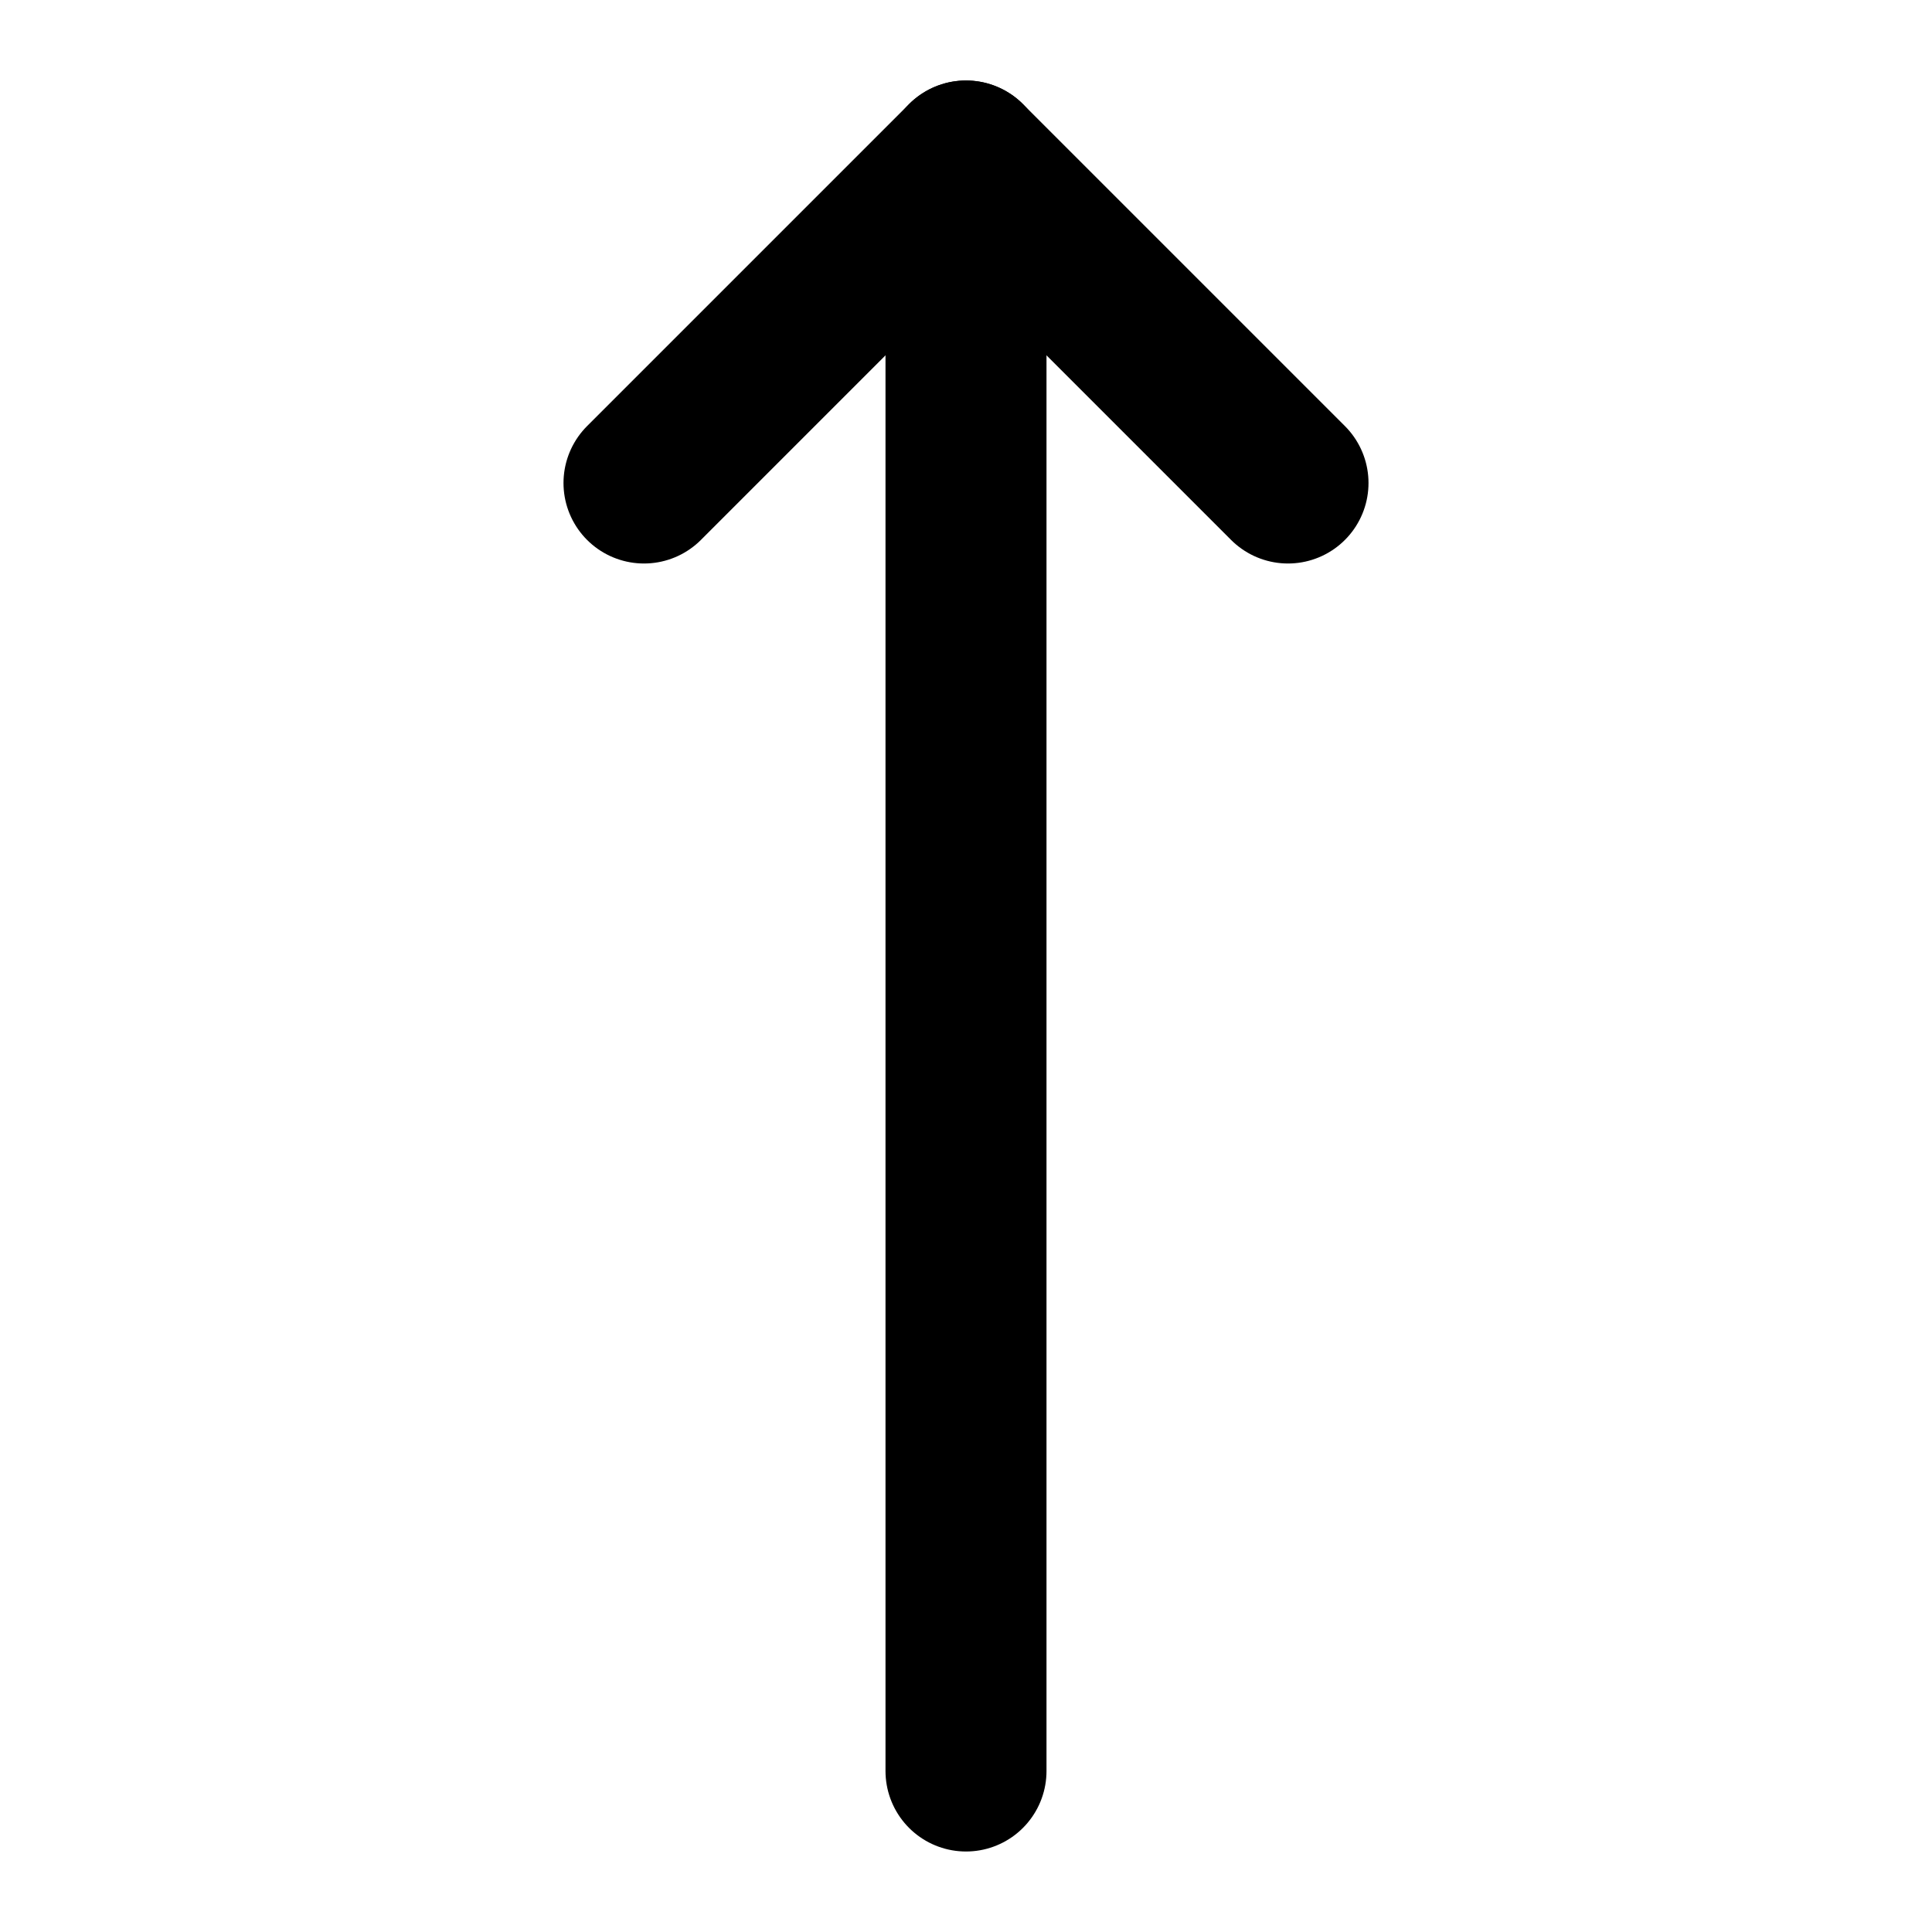
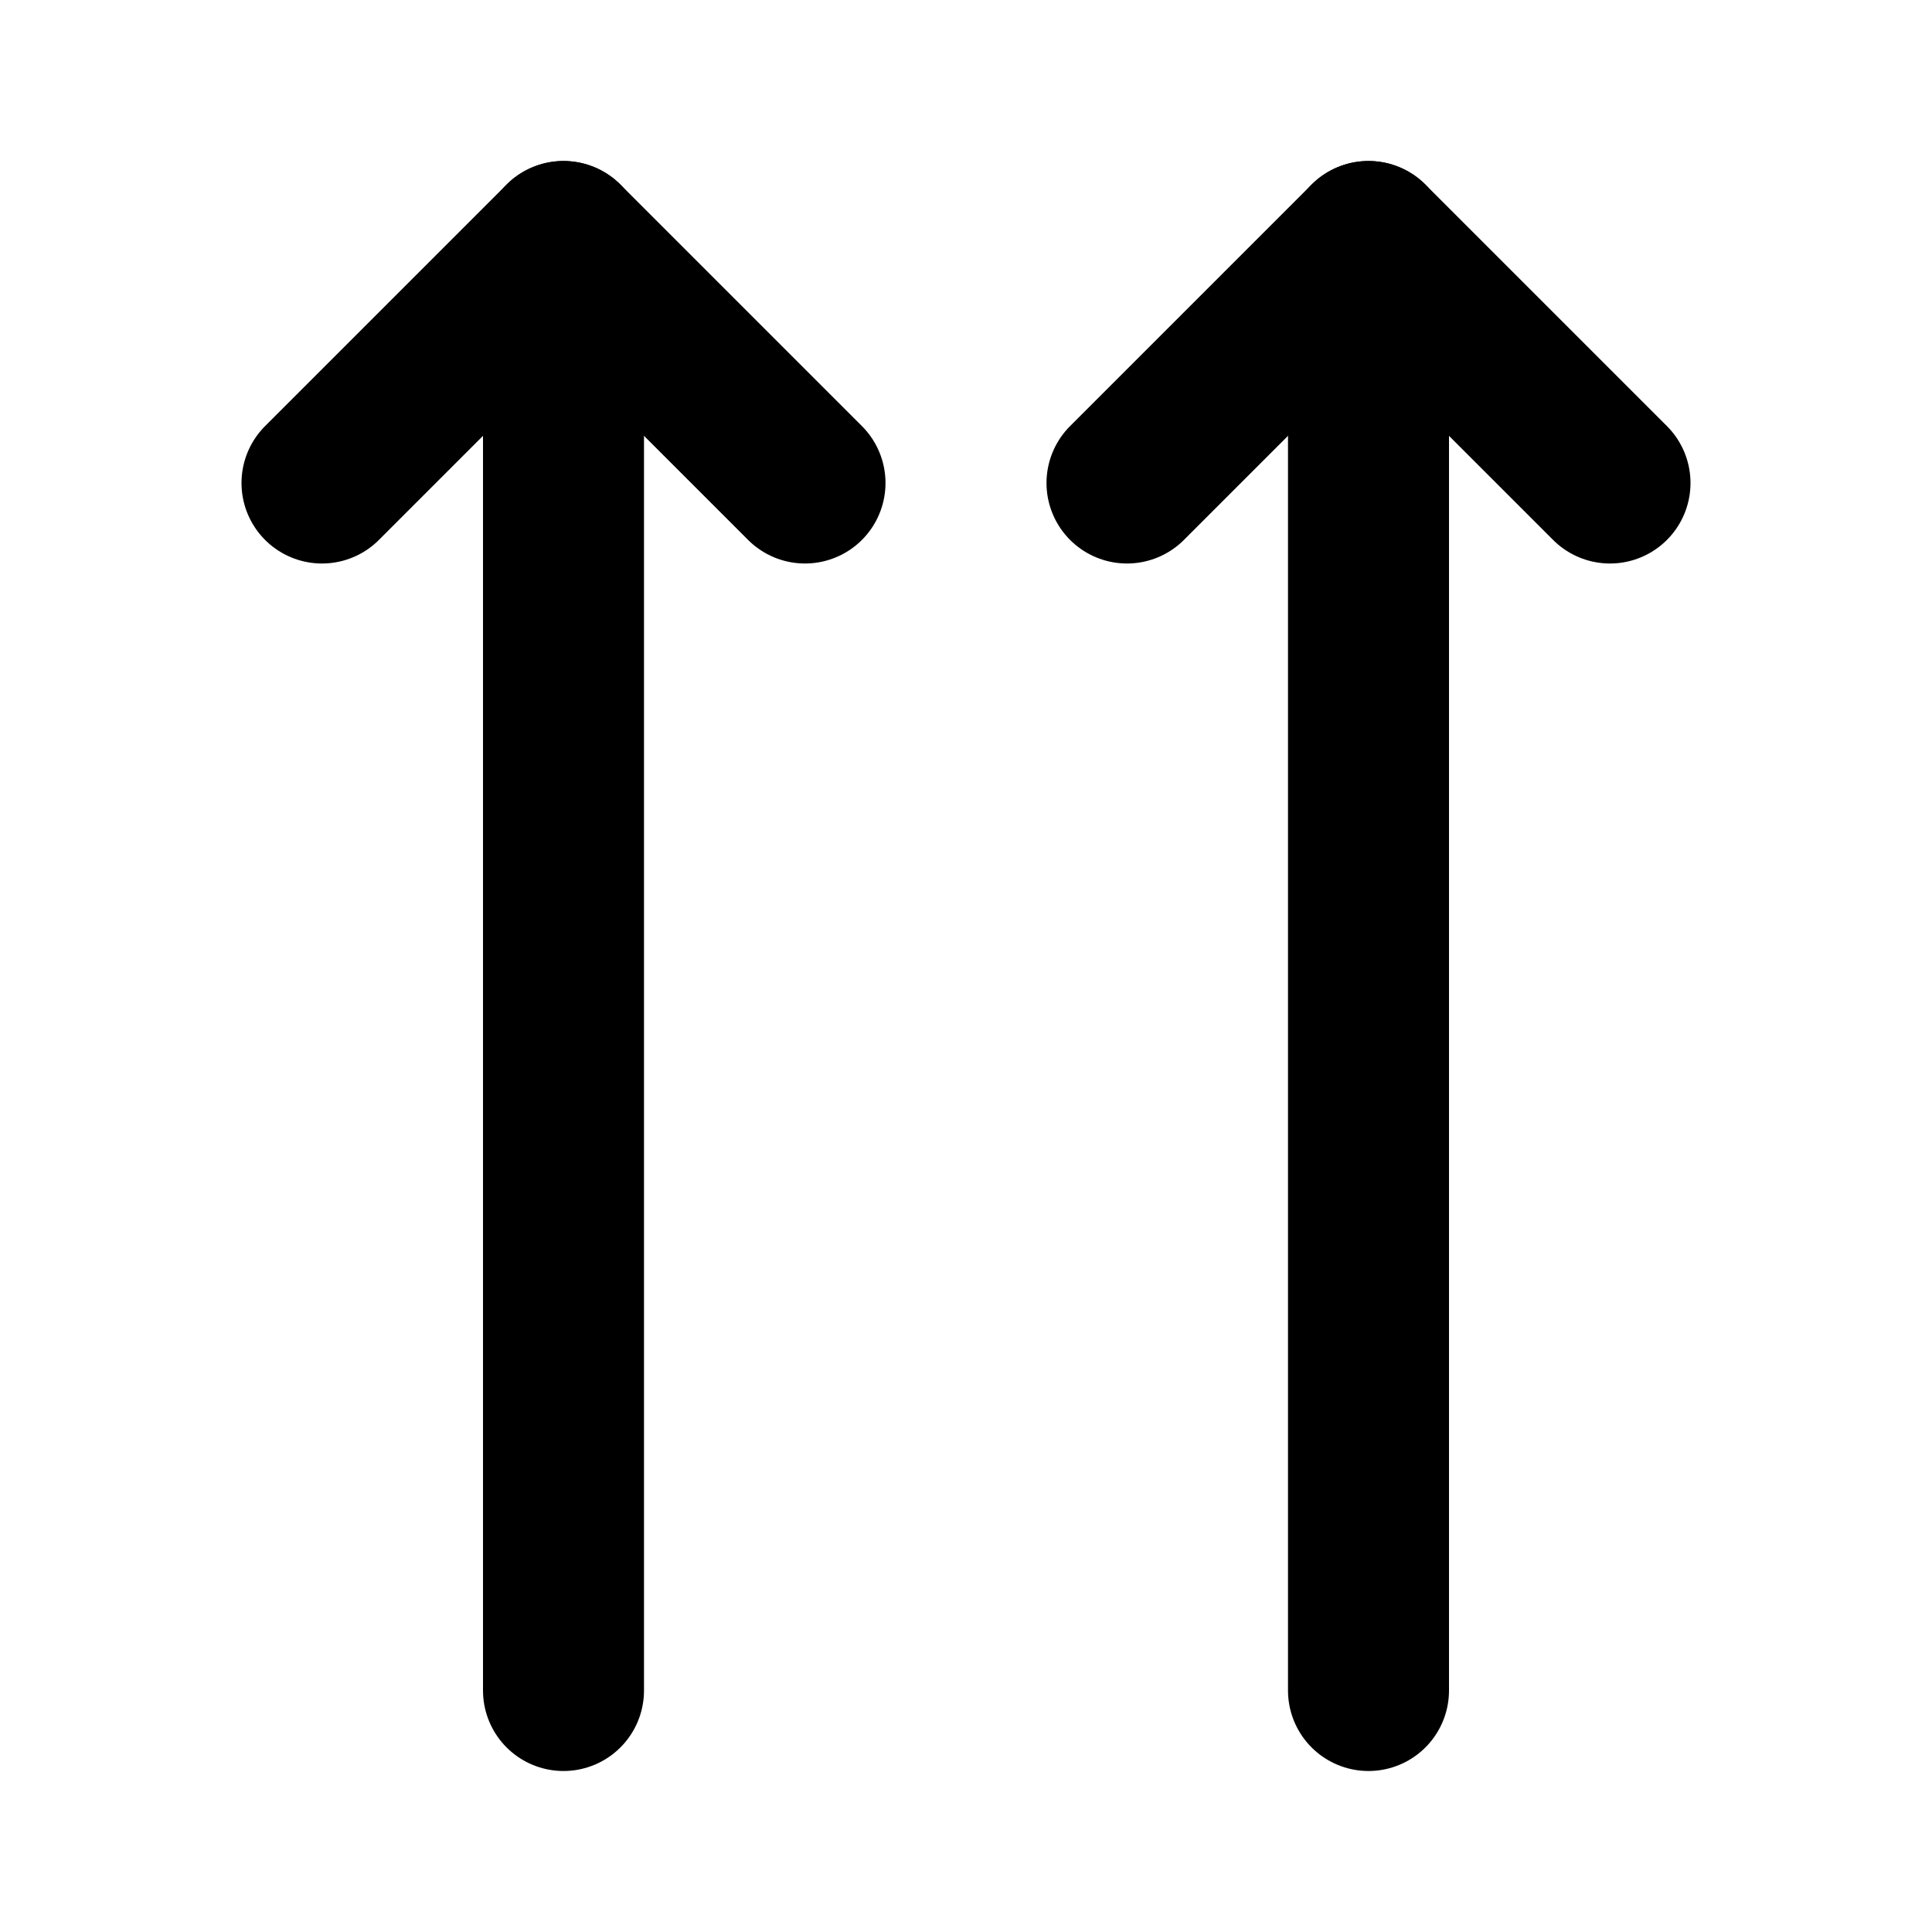
- <svg xmlns="http://www.w3.org/2000/svg" width="32" height="32" viewBox="0 0 24 24" fill="none" stroke="#000000" stroke-width="2" stroke-linecap="round" stroke-linejoin="round" class="lucide lucide-move-up-icon lucide-move-up">
-   <path d="M8 6L12 2L16 6" />
-   <path d="M12 2V22" />
+ <svg xmlns="http://www.w3.org/2000/svg" width="24" height="24" viewBox="0 0 24 24" fill="none" stroke="currentColor" stroke-width="2" stroke-linecap="round" stroke-linejoin="round" class="icon icon-tabler icons-tabler-outline icon-tabler-arrows-up">
+   <path stroke="none" d="M0 0h24v24H0z" fill="none" />
+   <path d="M17 3l0 18" />
+   <path d="M4 6l3 -3l3 3" />
+   <path d="M20 6l-3 -3l-3 3" />
+   <path d="M7 3l0 18" />
</svg>
